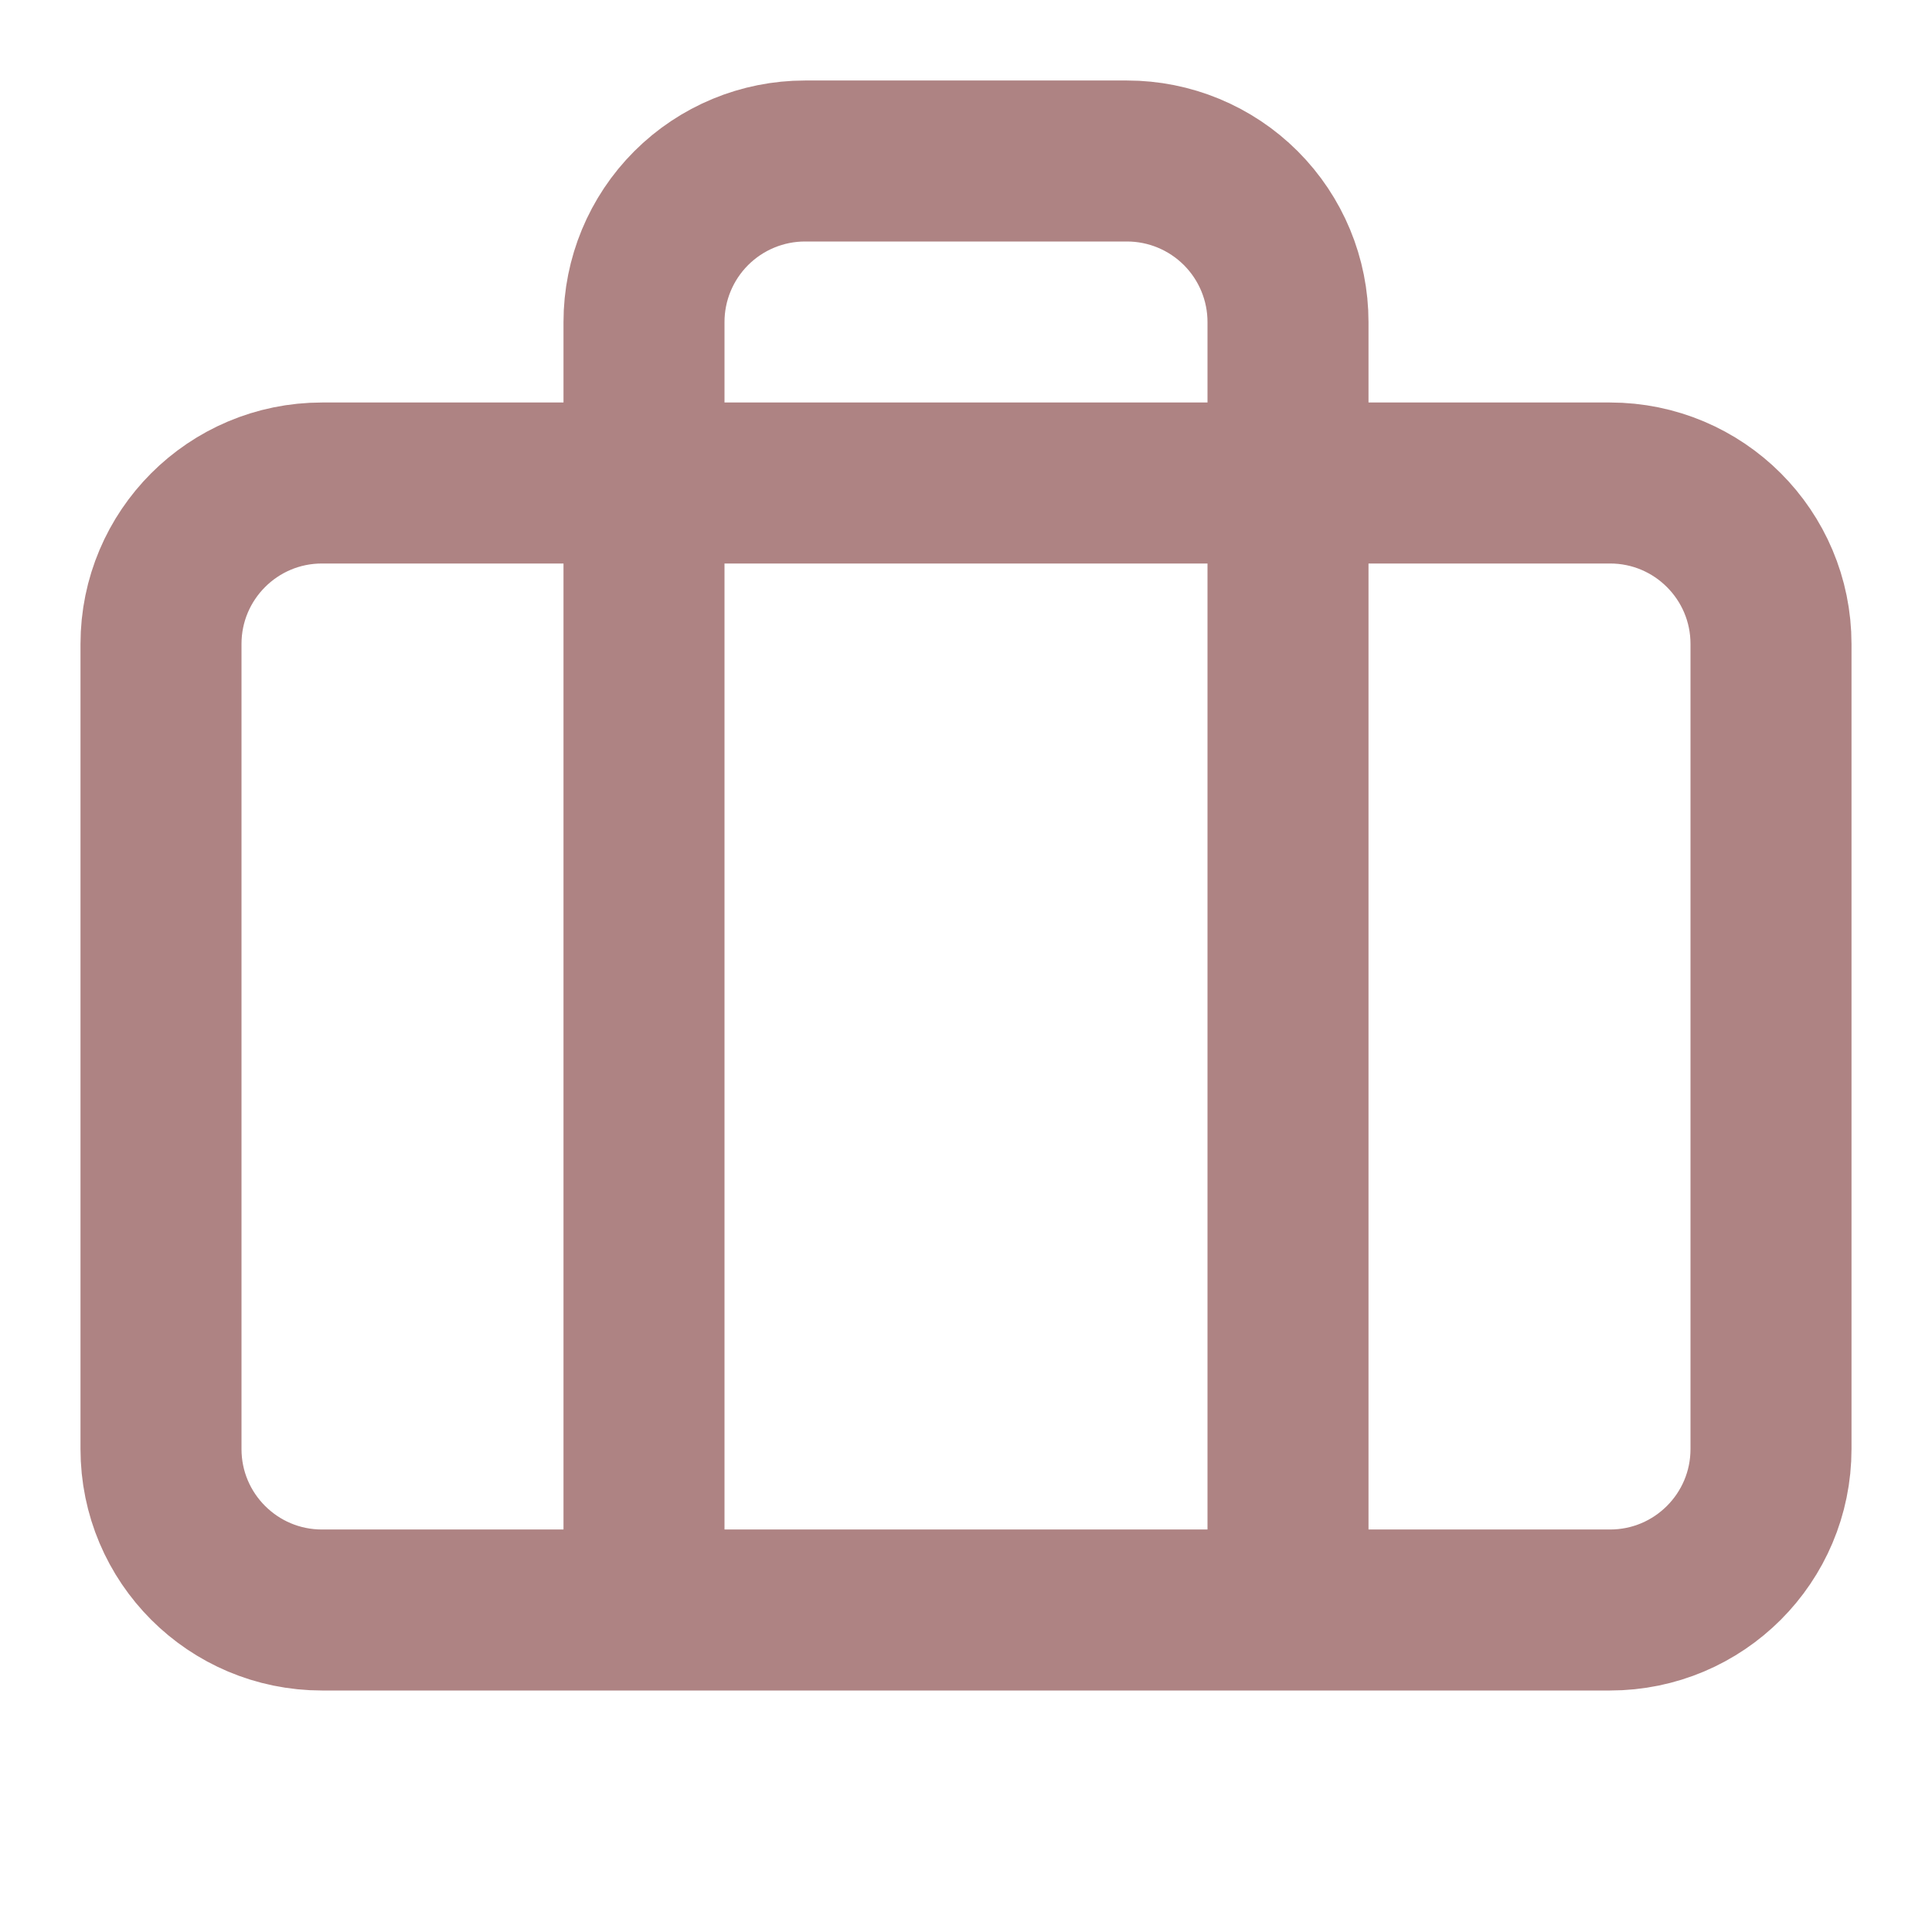
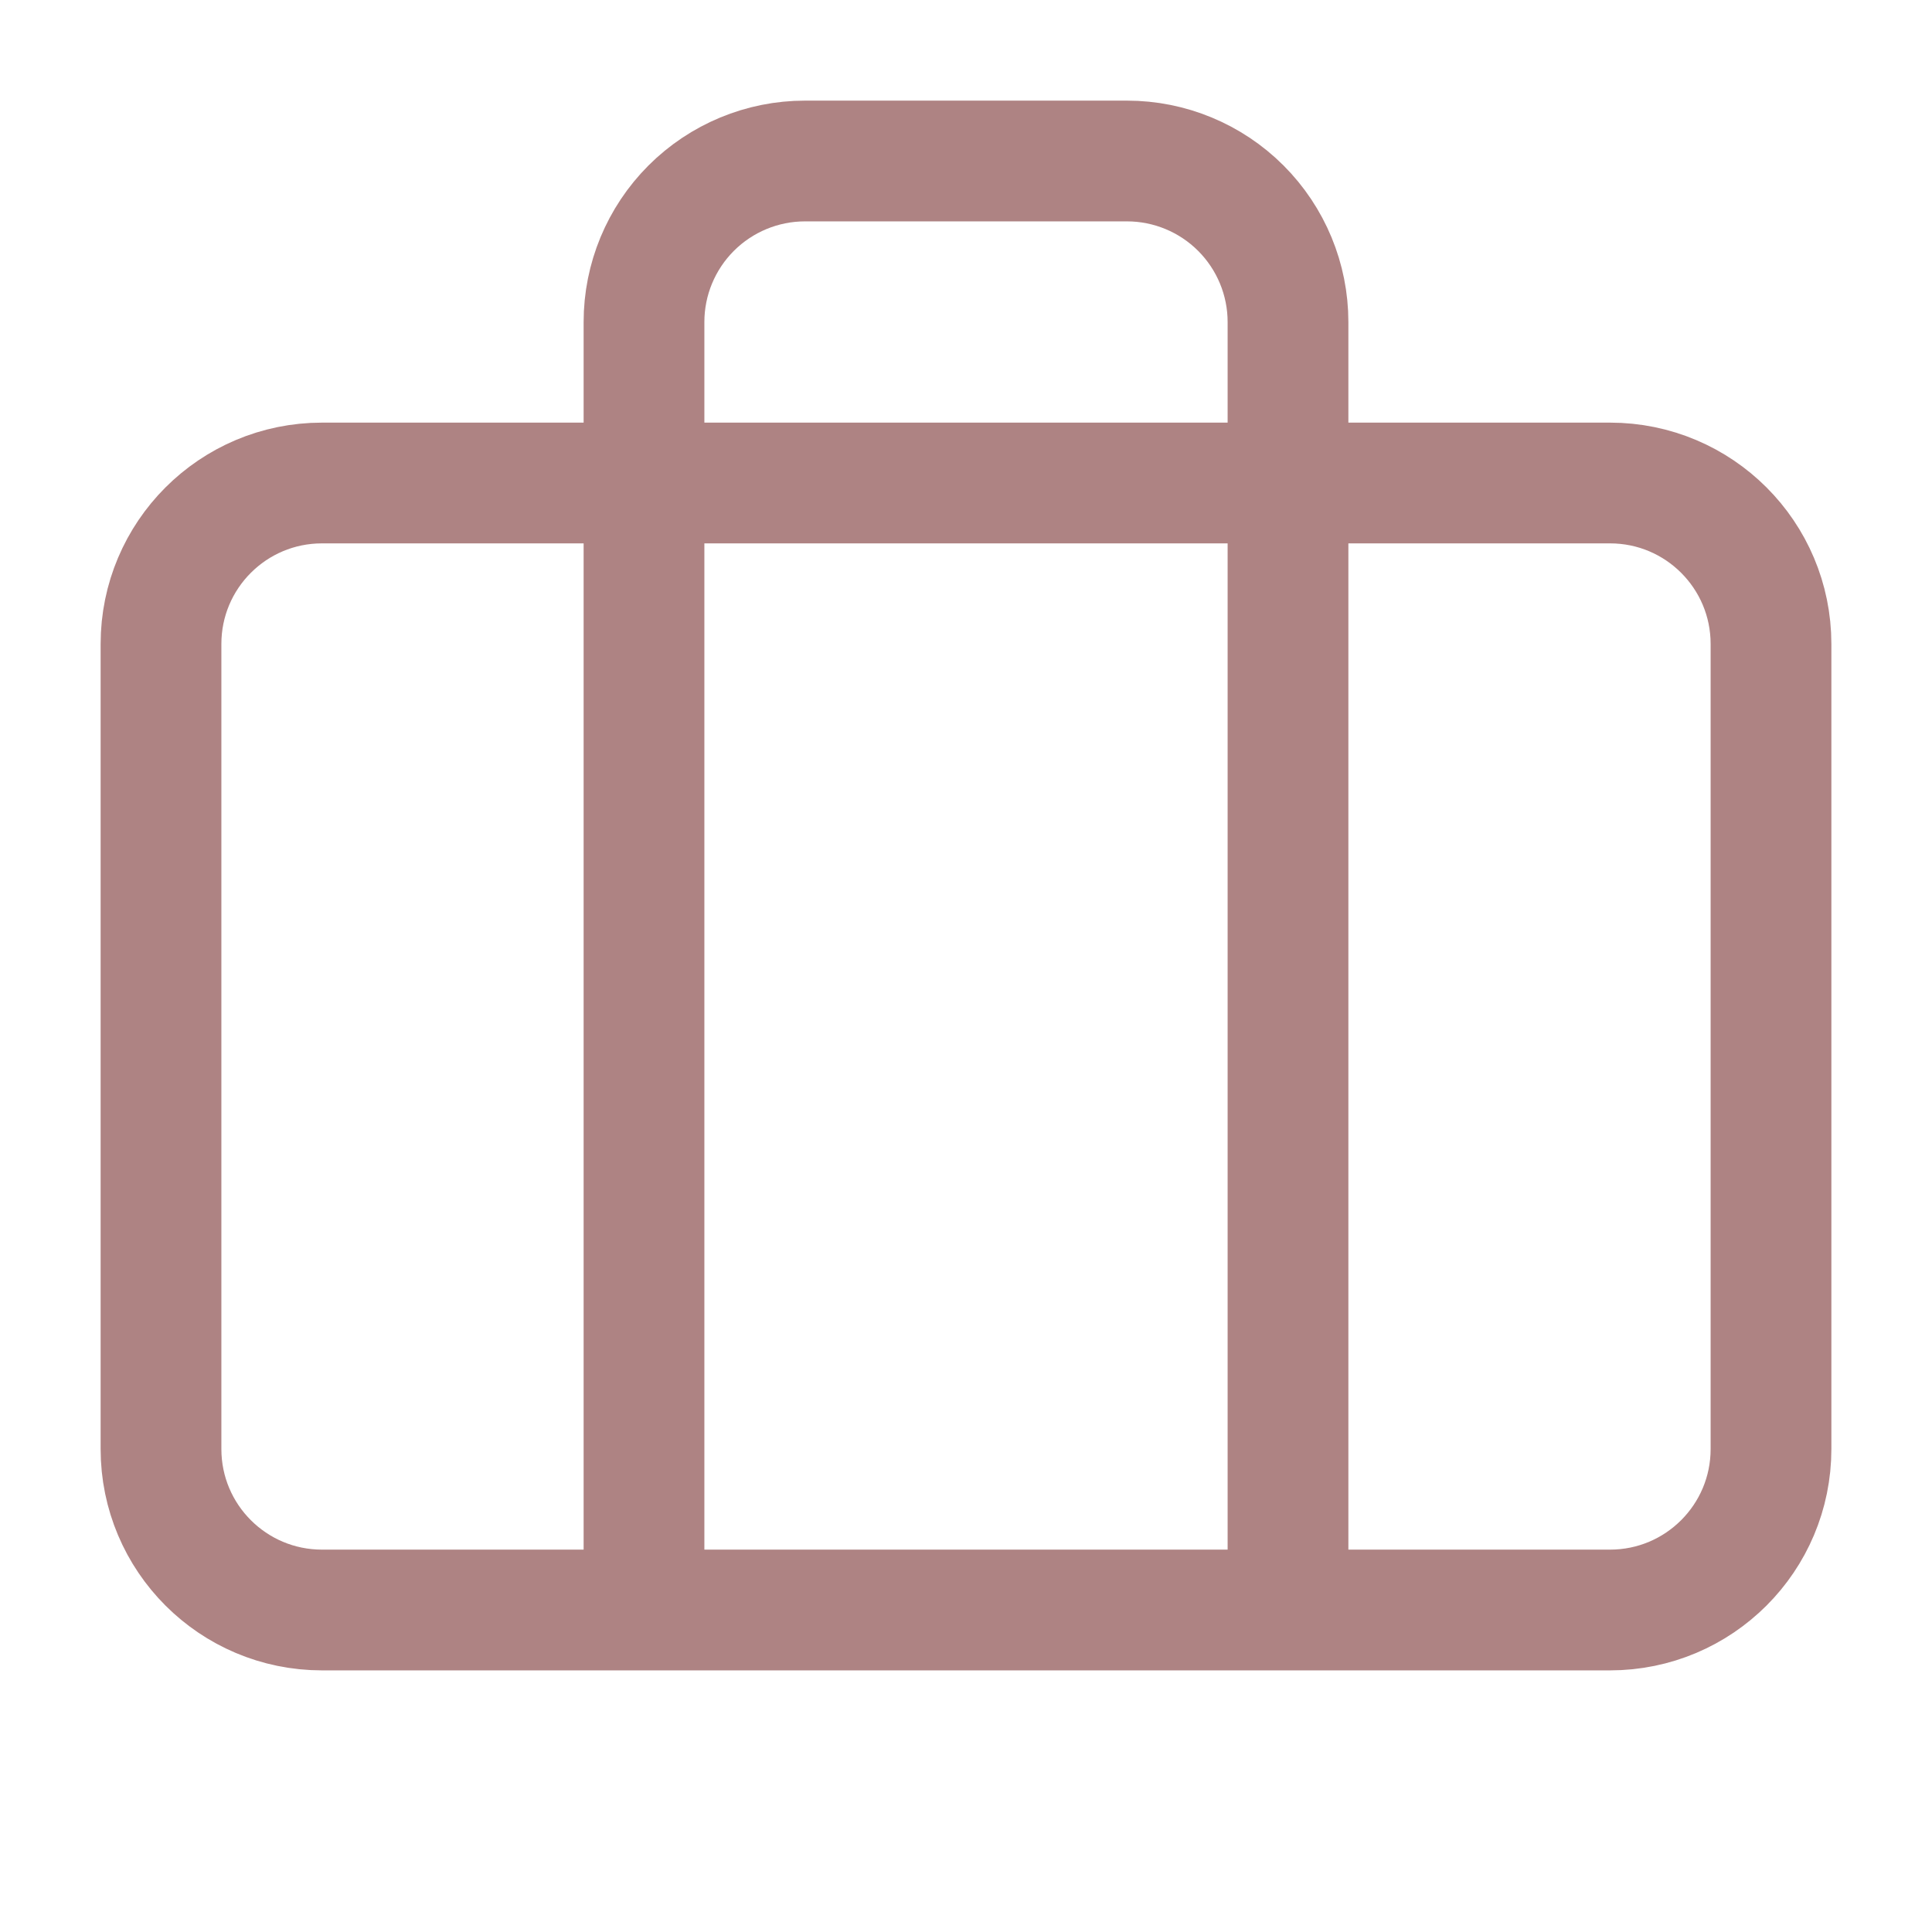
<svg xmlns="http://www.w3.org/2000/svg" preserveAspectRatio="none" overflow="visible" style="display: block;" width="24" height="24" viewBox="0 0 24 24" fill="none">
  <g id="lucide/briefcase">
-     <path id="Vector" d="M16 20V4C16 3.47 15.789 2.961 15.414 2.586C15.039 2.211 14.53 2 14 2H10C9.47 2 8.961 2.211 8.586 2.586C8.211 2.961 8 3.47 8 4V20M4 6H20C21.105 6 22 6.895 22 8V18C22 19.105 21.105 20 20 20H4C2.895 20 2 19.105 2 18V8C2 6.895 2.895 6 4 6Z" stroke-width="2" stroke-linecap="round" stroke-linejoin="round" stroke="#AE8383" />
+     <path id="Vector" d="M16 20V4C16 3.47 15.789 2.961 15.414 2.586C15.039 2.211 14.53 2 14 2H10C9.47 2 8.961 2.211 8.586 2.586C8.211 2.961 8 3.47 8 4V20M4 6H20C21.105 6 22 6.895 22 8V18C22 19.105 21.105 20 20 20H4C2.895 20 2 19.105 2 18V8C2 6.895 2.895 6 4 6Z" stroke-width="1.5" stroke-linecap="round" stroke-linejoin="round" stroke="#AE8383" />
  </g>
</svg>
